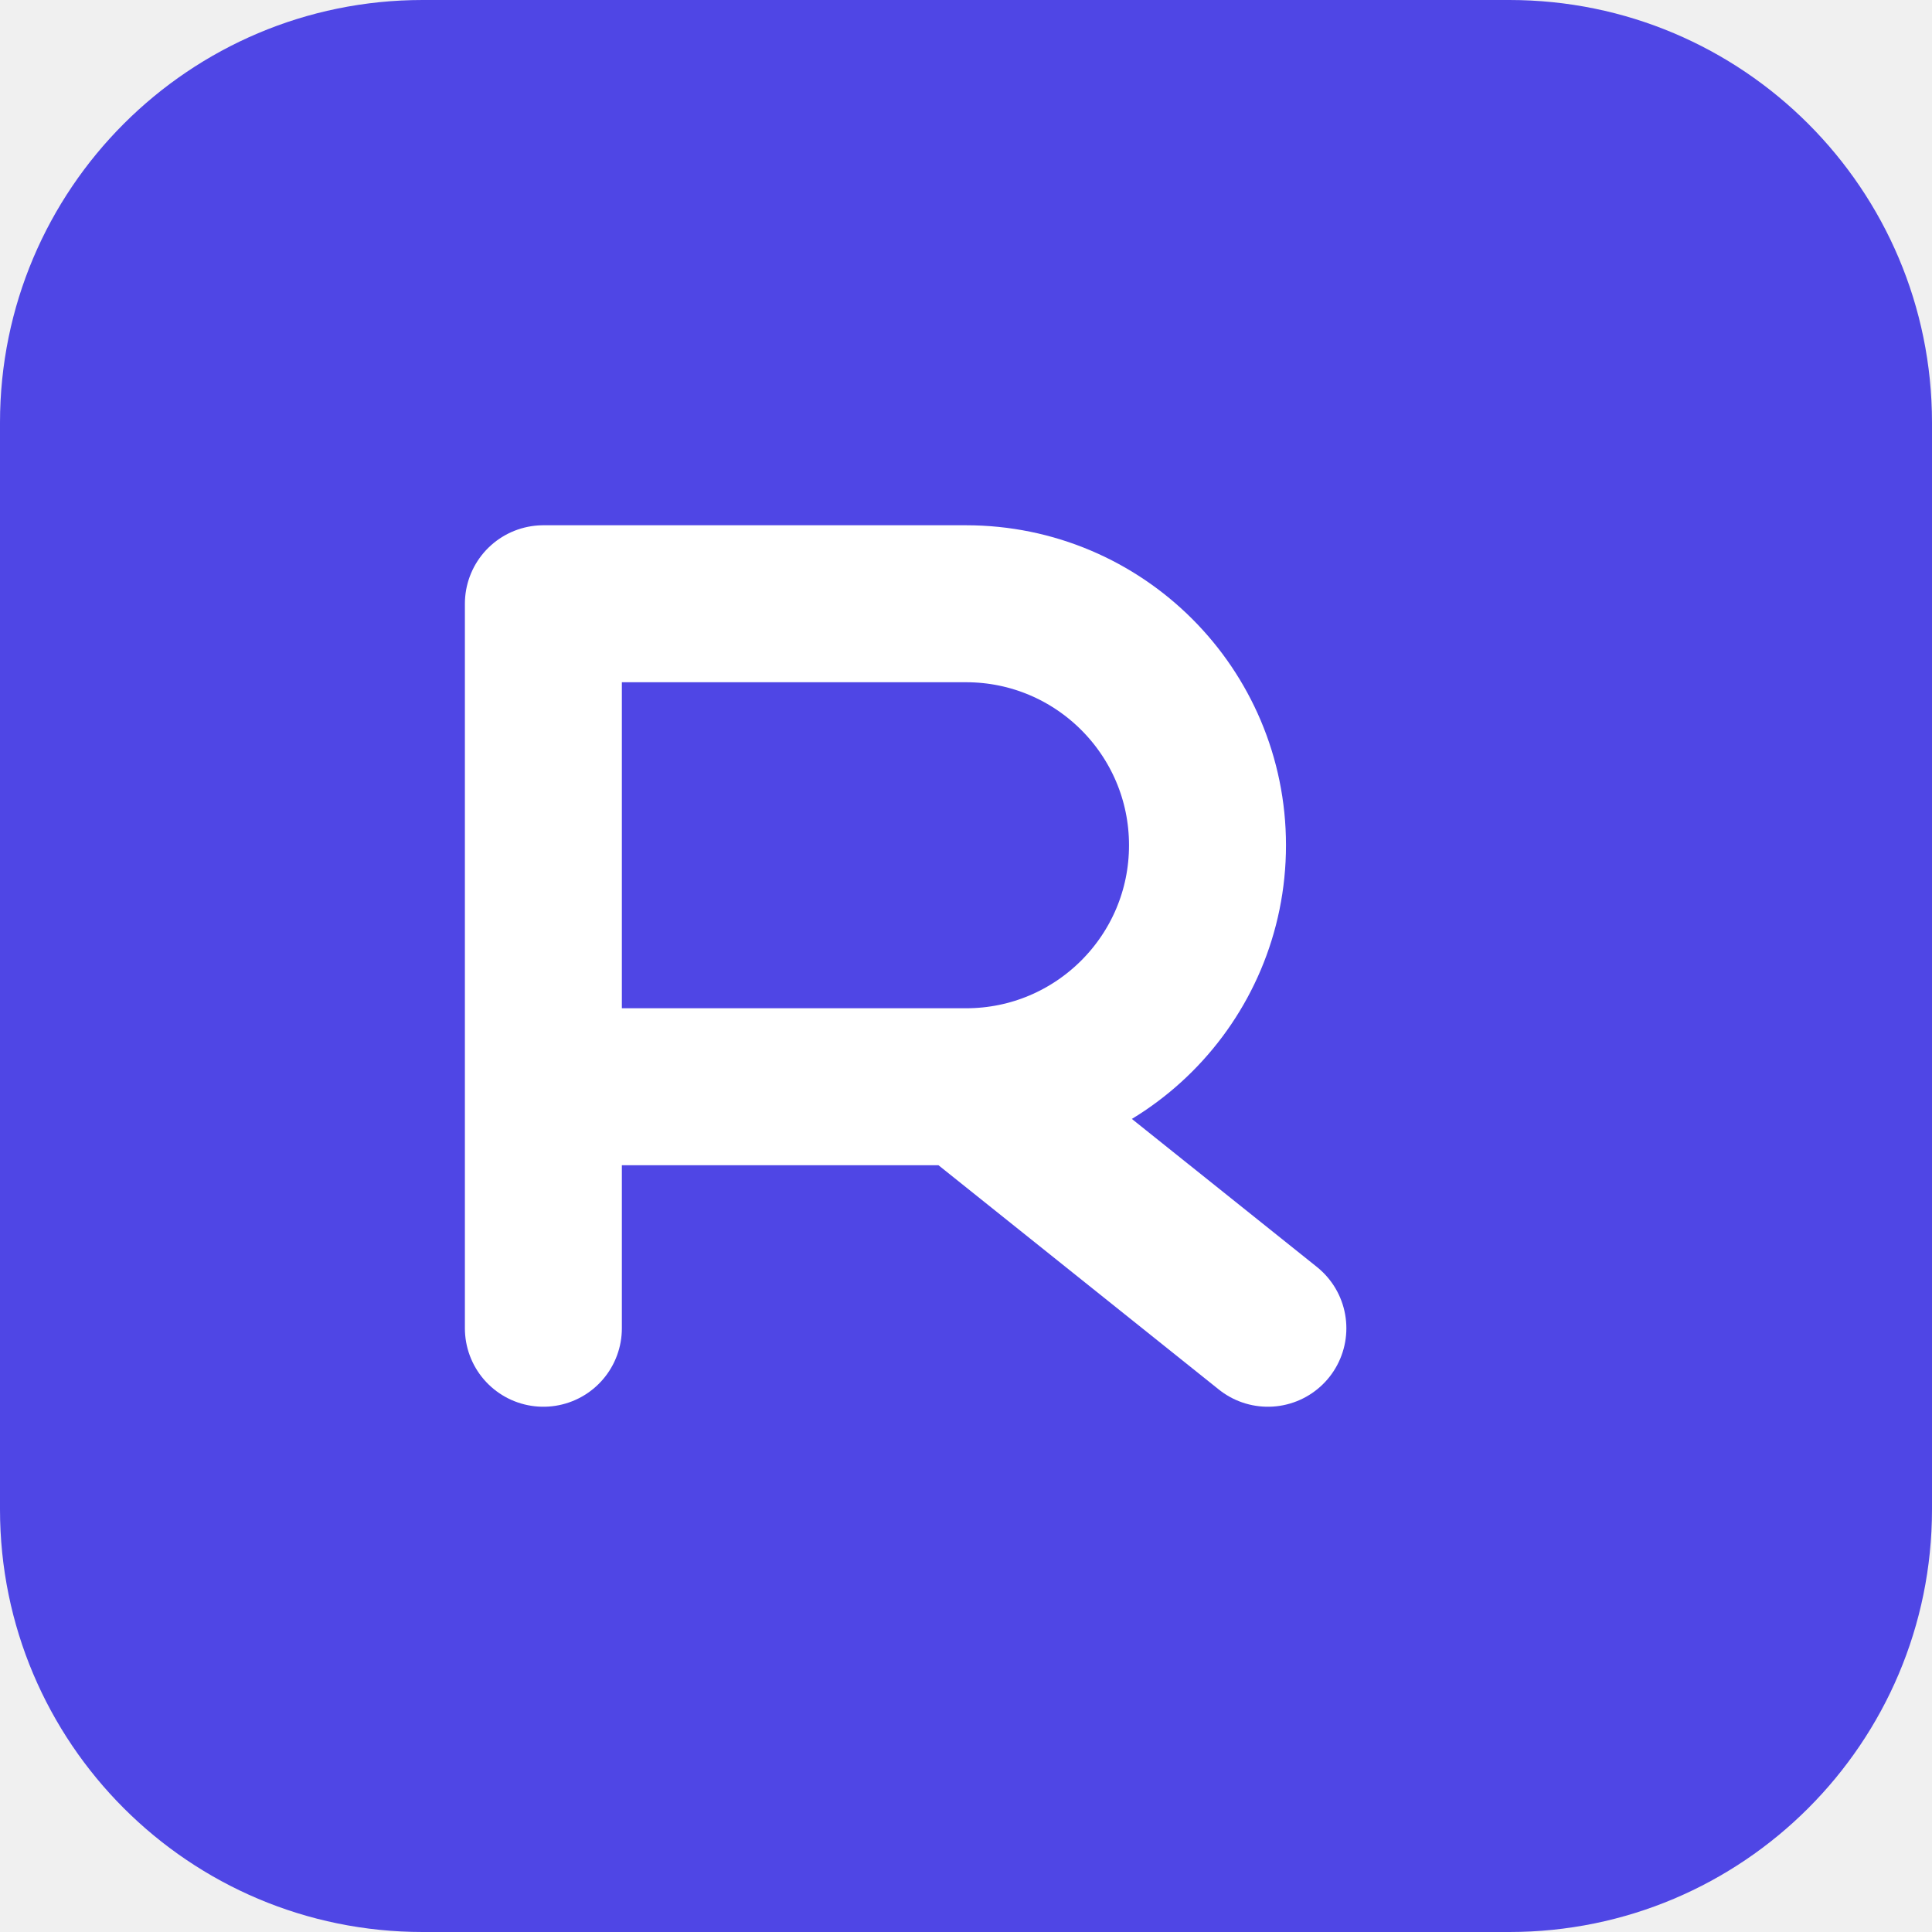
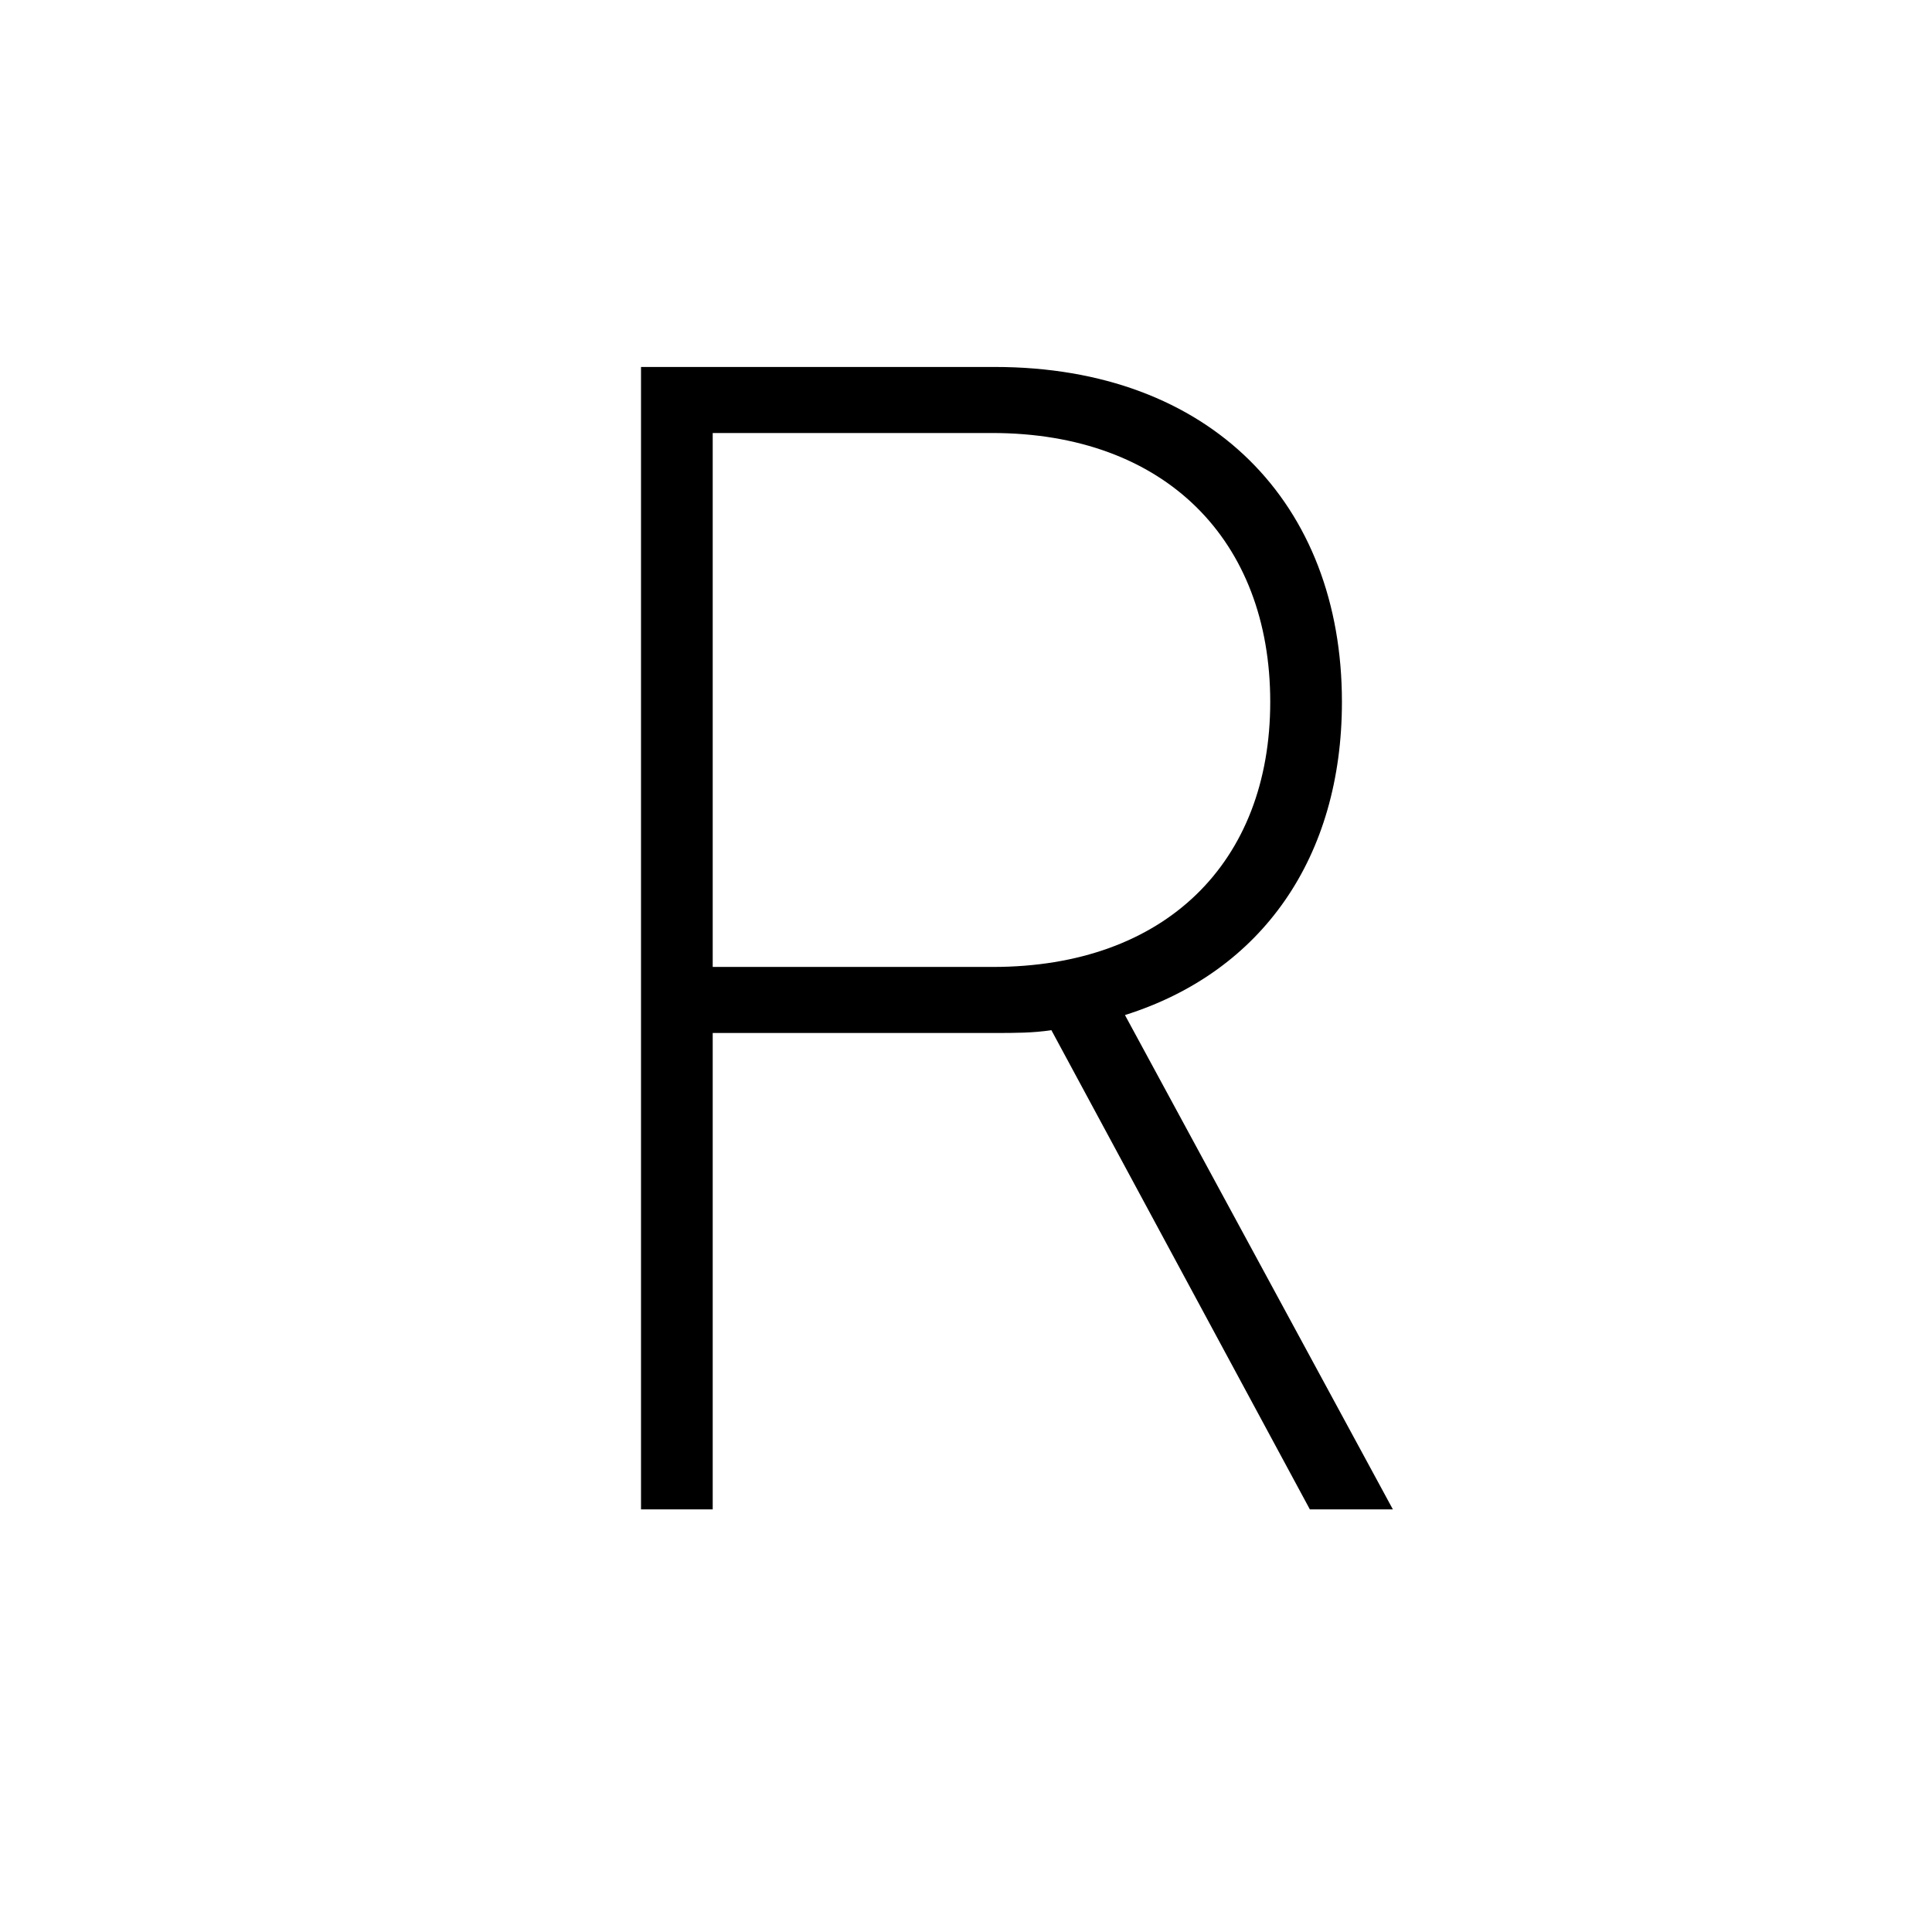
<svg xmlns="http://www.w3.org/2000/svg" viewBox="0 0 32 32">
-   <rect width="32" height="32" rx="7" fill="#4f46e5" />
-   <path d="M9 22V10h7a4 4 0 0 1 0 8h-7m7 0 5 4" fill="none" stroke="#fff" stroke-width="2.6" stroke-linecap="round" stroke-linejoin="round" />
+   <rect width="32" height="32" fill="#fff" />
+   <text x="16" y="25" text-anchor="middle" font-family="Inter, Helvetica, Arial, sans-serif" font-weight="200" font-size="26" fill="#000">R</text>
</svg>
